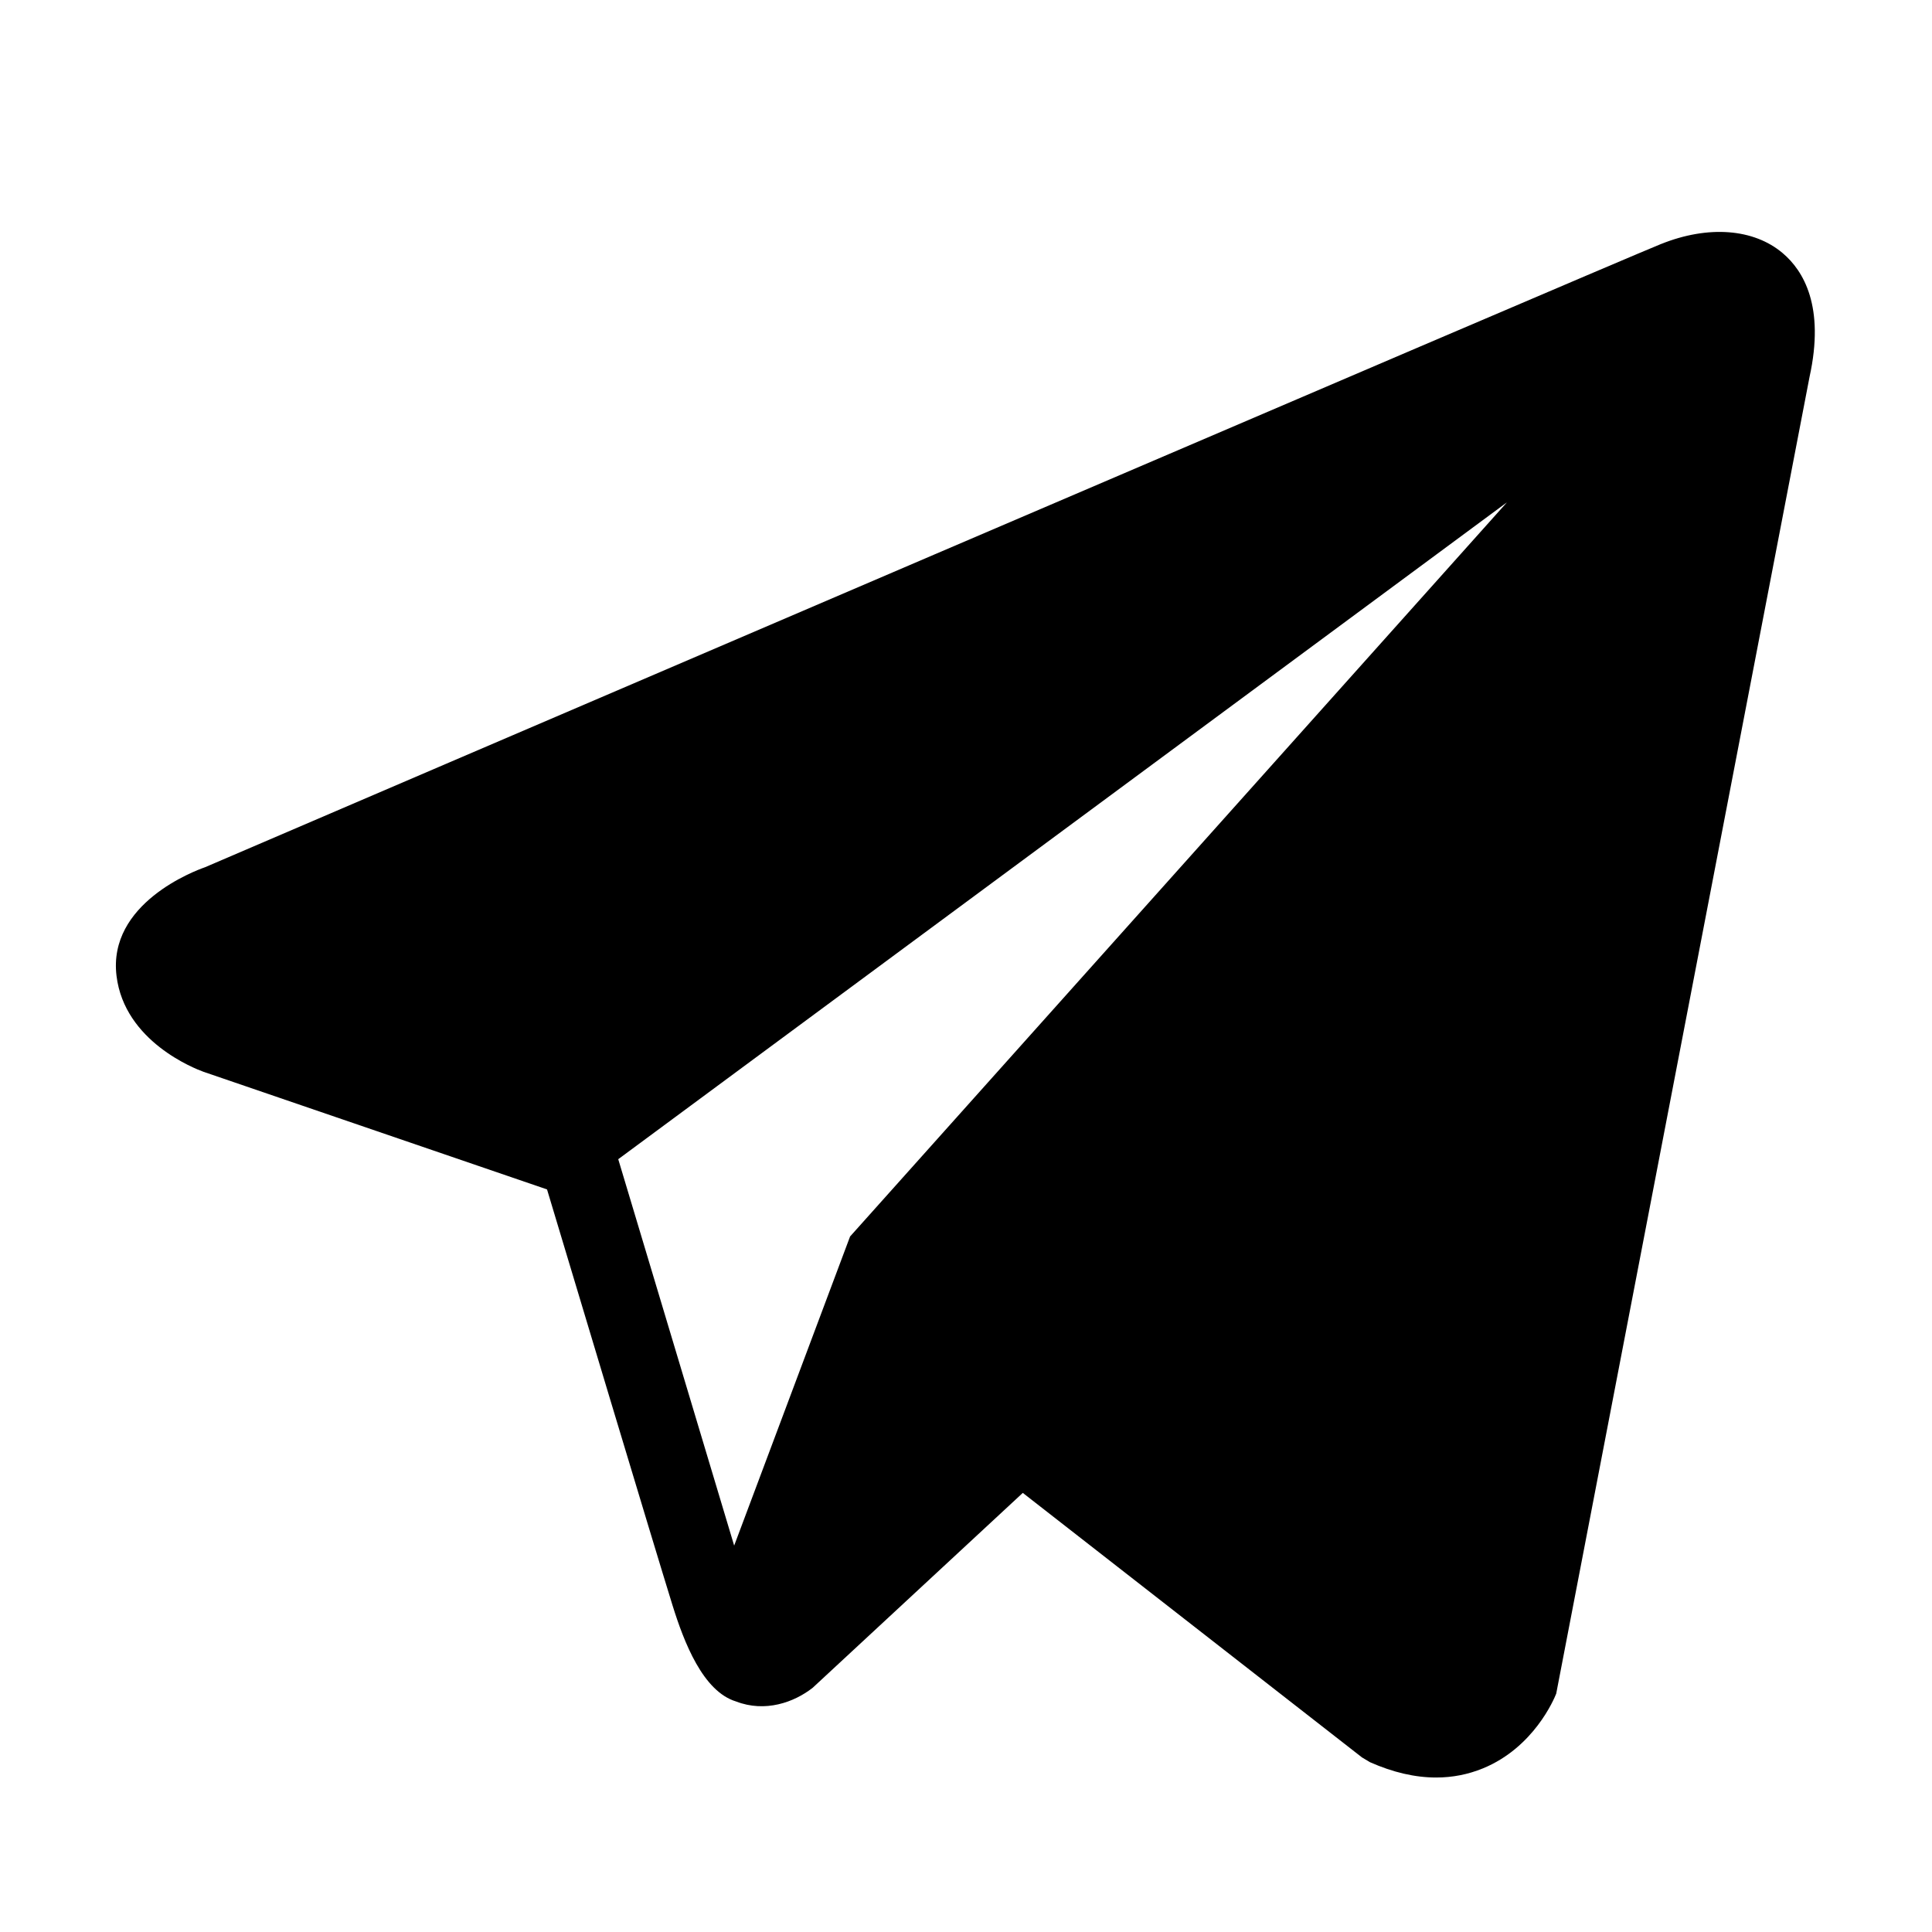
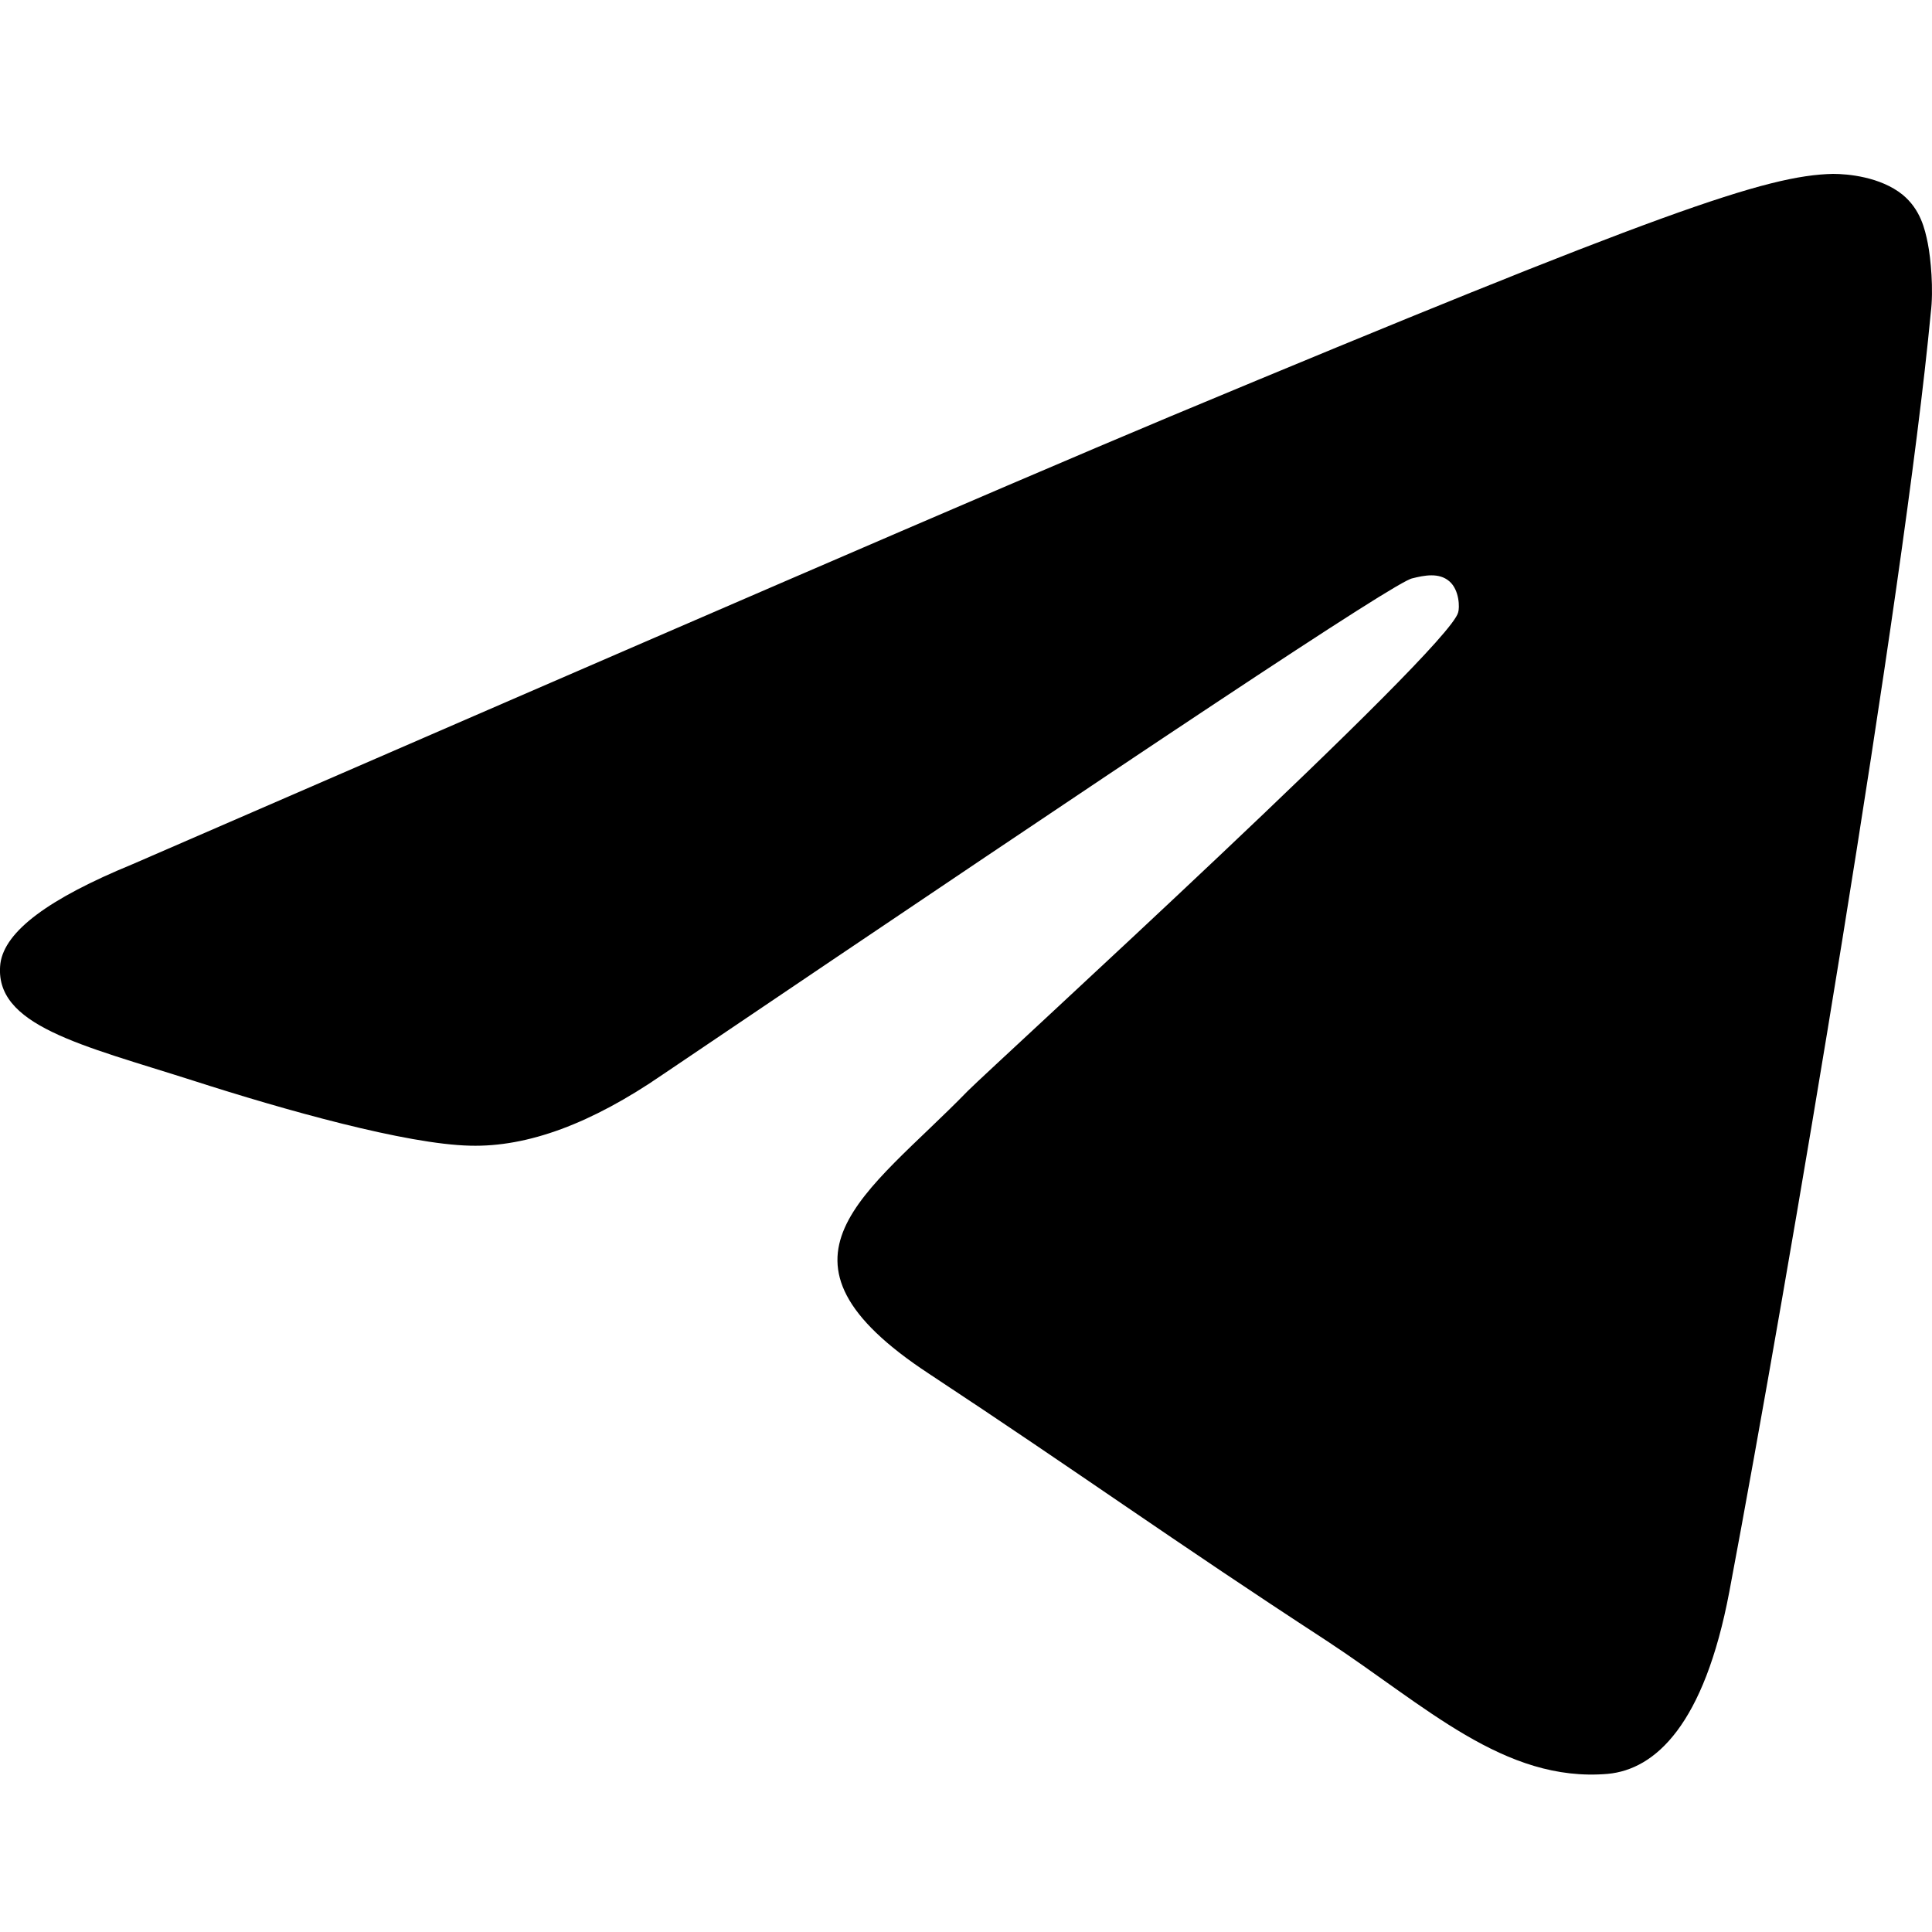
- <svg xmlns="http://www.w3.org/2000/svg" viewBox="0 0 50 50" width="480px" height="480px">
-   <path d="M46.137,6.552c-0.75-0.636-1.928-0.727-3.146-0.238l-0.002,0C41.708,6.828,6.728,21.832,5.304,22.445 c-0.259,0.09-2.521,0.934-2.288,2.814c0.208,1.695,2.026,2.397,2.248,2.478l8.893,3.045c0.59,1.964,2.765,9.21,3.246,10.758 c0.3,0.965,0.789,2.233,1.646,2.494c0.752,0.29,1.5,0.025,1.984-0.355l5.437-5.043l8.777,6.845l0.209,0.125 c0.596,0.264,1.167,0.396,1.712,0.396c0.421,0,0.825-0.079,1.211-0.237c1.315-0.54,1.841-1.793,1.896-1.935l6.556-34.077 C47.231,7.933,46.675,7.007,46.137,6.552z M22,32l-3,8l-3-10l23-17L22,32z" />
+ <svg xmlns="http://www.w3.org/2000/svg" viewBox="0 0 20 20" fill="currentColor">
+   <path fill-rule="evenodd" d="M1.37 8.947c5.367-2.331 8.94-3.88 10.735-4.632 5.107-2.132 6.18-2.5 6.87-2.515.153 0 .49.03.72.215.185.153.231.352.262.506.03.153.061.475.03.72-.276 2.914-1.472 9.984-2.085 13.236-.261 1.38-.767 1.84-1.258 1.886-1.073.092-1.886-.706-2.914-1.38-1.625-1.059-2.53-1.718-4.11-2.76-1.825-1.197-.644-1.857.399-2.93.276-.276 4.984-4.57 5.076-4.954.015-.046.015-.23-.092-.322s-.26-.061-.383-.03c-.169.03-2.745 1.748-7.76 5.137-.736.506-1.396.752-1.994.736-.66-.015-1.917-.368-2.868-.674-1.15-.368-2.07-.568-1.994-1.212C.05 9.637.511 9.3 1.37 8.947Z" clip-rule="evenodd" />
</svg>
